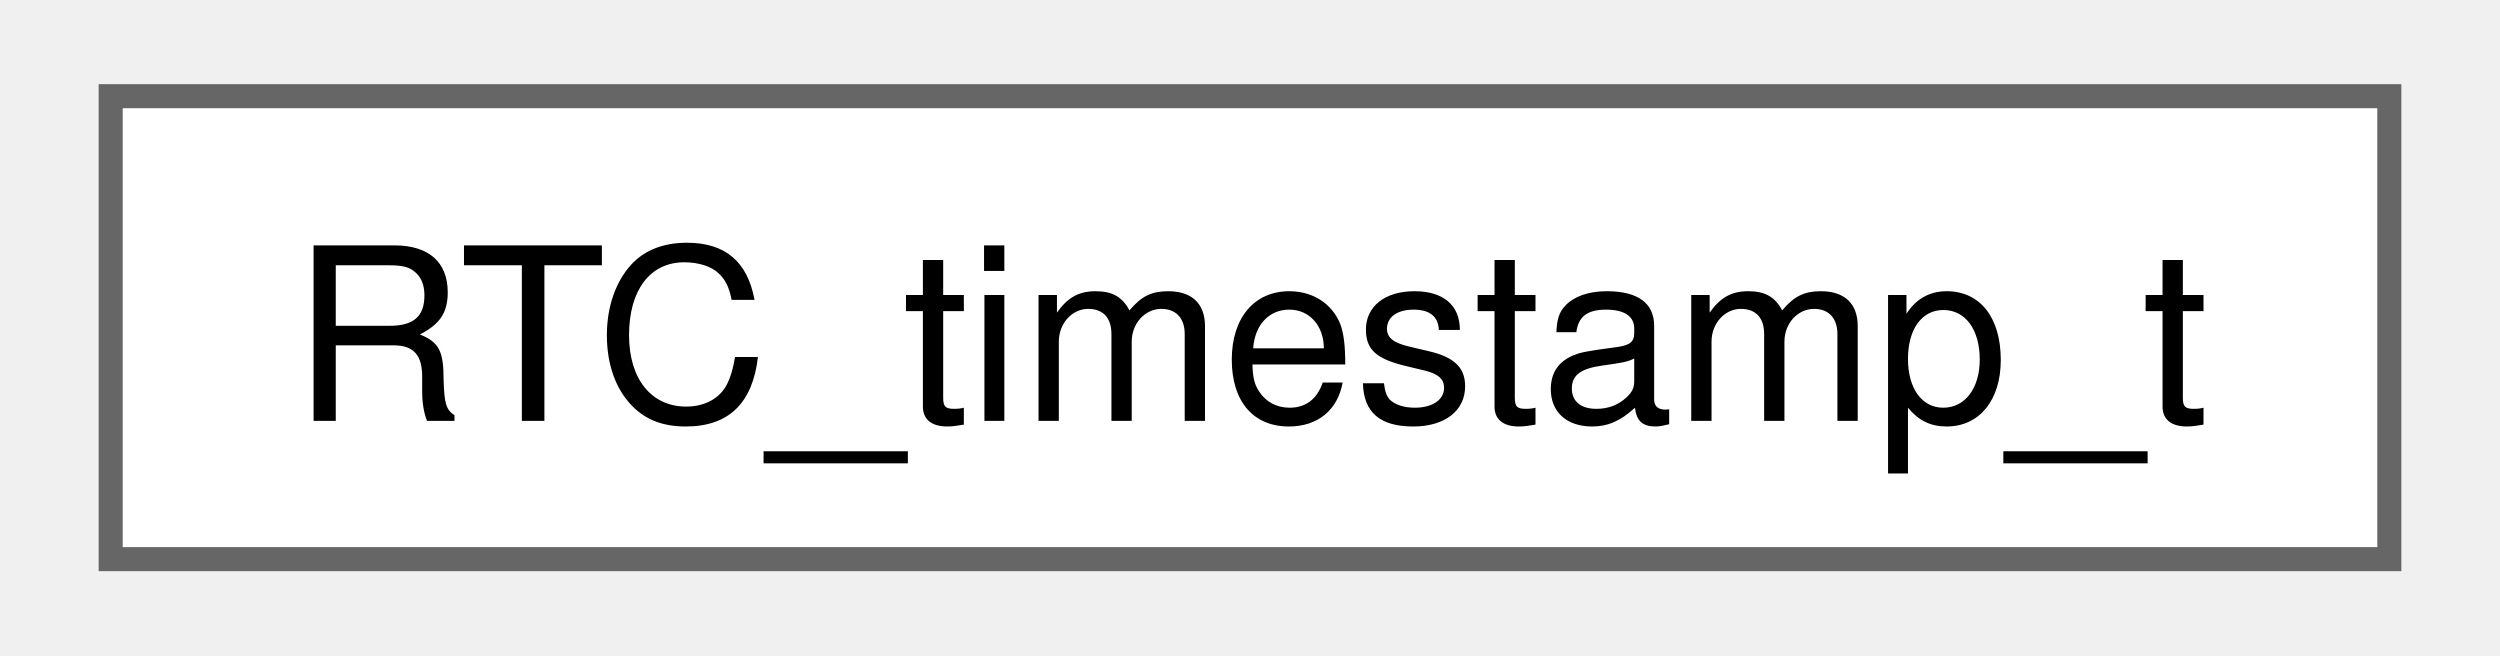
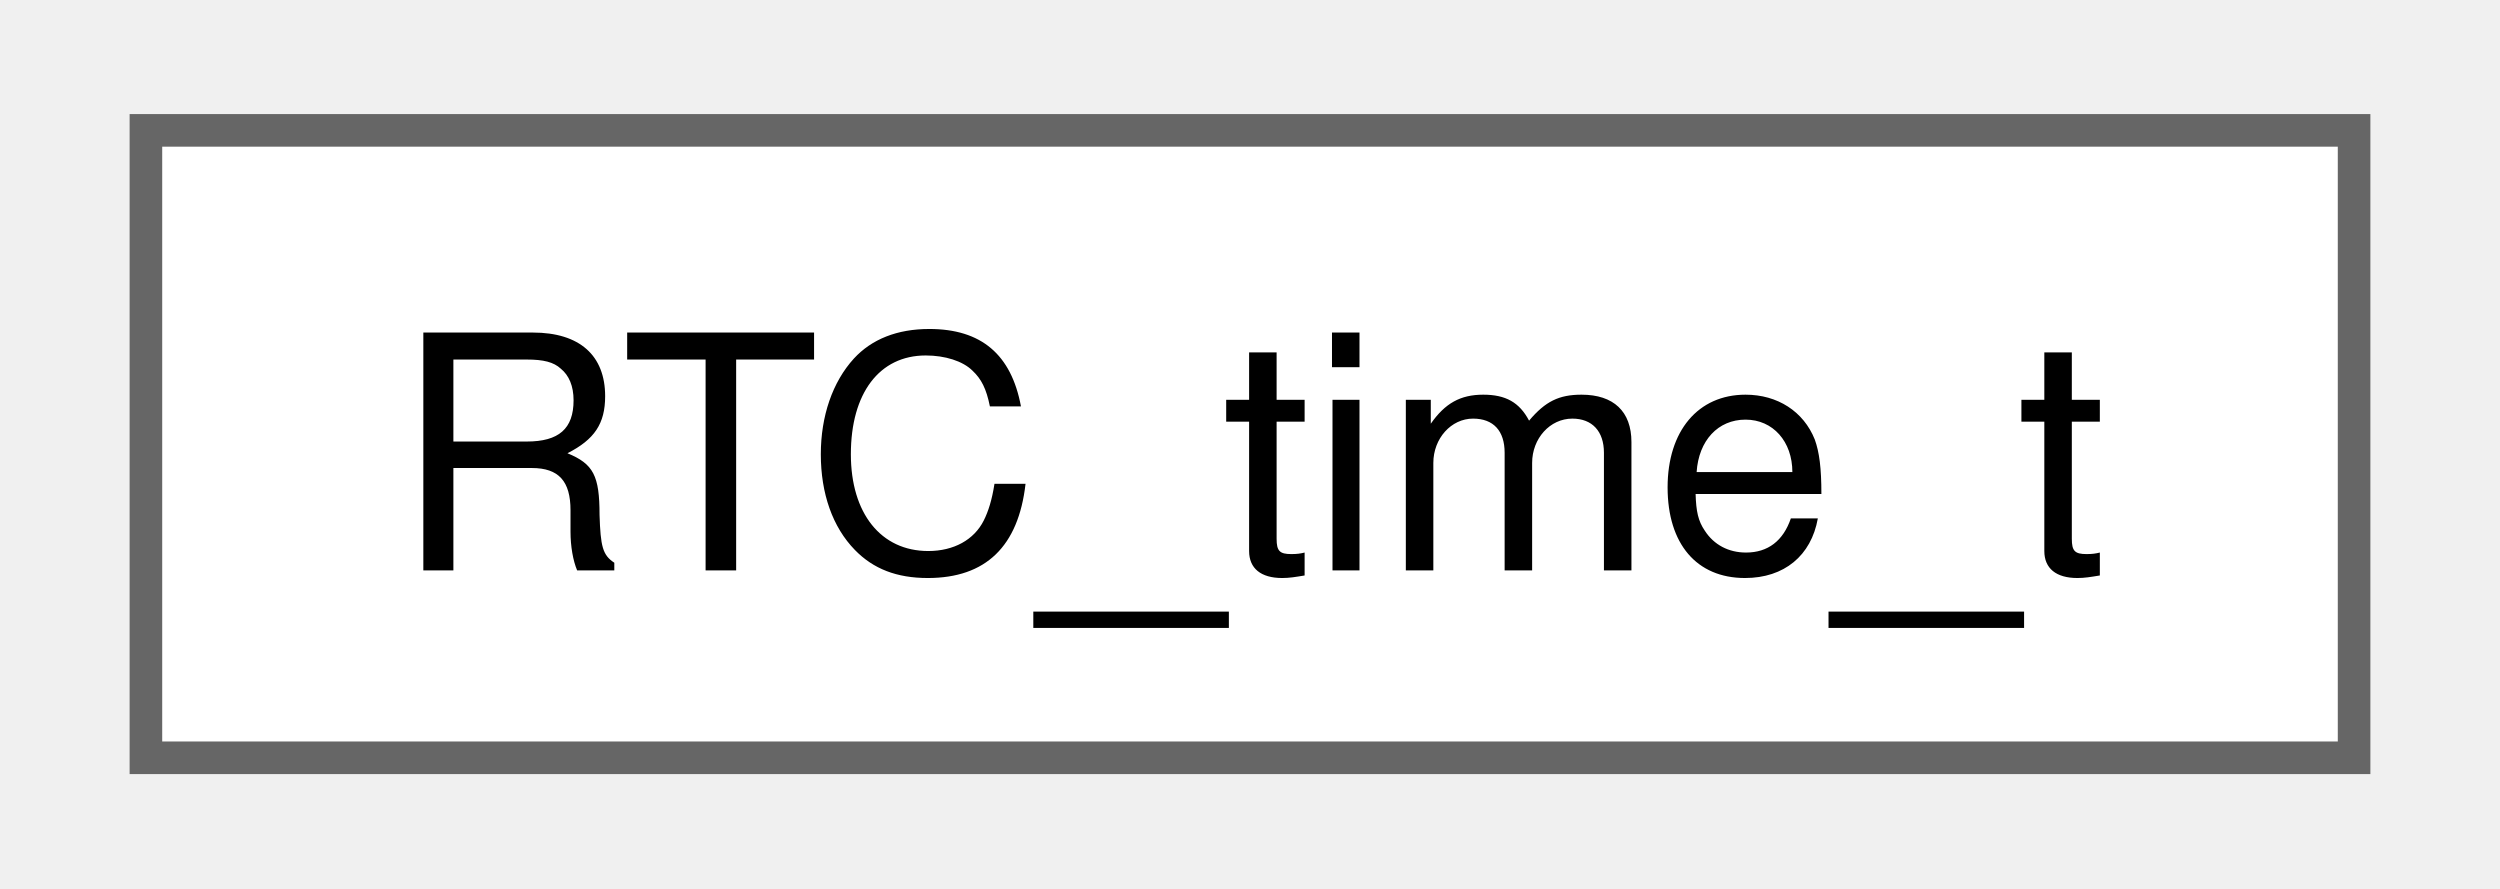
- <svg xmlns="http://www.w3.org/2000/svg" xmlns:xlink="http://www.w3.org/1999/xlink" width="103pt" height="27pt" viewBox="0.00 0.00 102.75 27.25">
+ <svg xmlns="http://www.w3.org/2000/svg" xmlns:xlink="http://www.w3.org/1999/xlink" width="76pt" height="27pt" viewBox="0.00 0.00 75.75 27.25">
  <g id="graph0" class="graph" transform="scale(1 1) rotate(0) translate(4 23.25)">
    <g id="Node000000" class="node">
      <g id="a_Node000000">
-         <a xlink:href="structRTC__timestamp__t.html" target="_top" xlink:title=" ">
-           <polygon fill="white" stroke="#666666" points="94.75,-19.25 0,-19.25 0,0 94.75,0 94.75,-19.25" />
-           <text text-anchor="middle" x="47.38" y="-5.75" font-family="Helvetica,sans-Serif" font-size="10.00">RTC_timestamp_t</text>
+         <a xlink:href="structRTC__time__t.html" target="_top" xlink:title=" ">
+           <polygon fill="white" stroke="#666666" points="67.75,-19.25 0,-19.25 0,0 67.75,0 67.75,-19.25" />
+           <text text-anchor="middle" x="33.88" y="-5.75" font-family="Helvetica,sans-Serif" font-size="10.00">RTC_time_t</text>
        </a>
      </g>
    </g>
  </g>
</svg>
